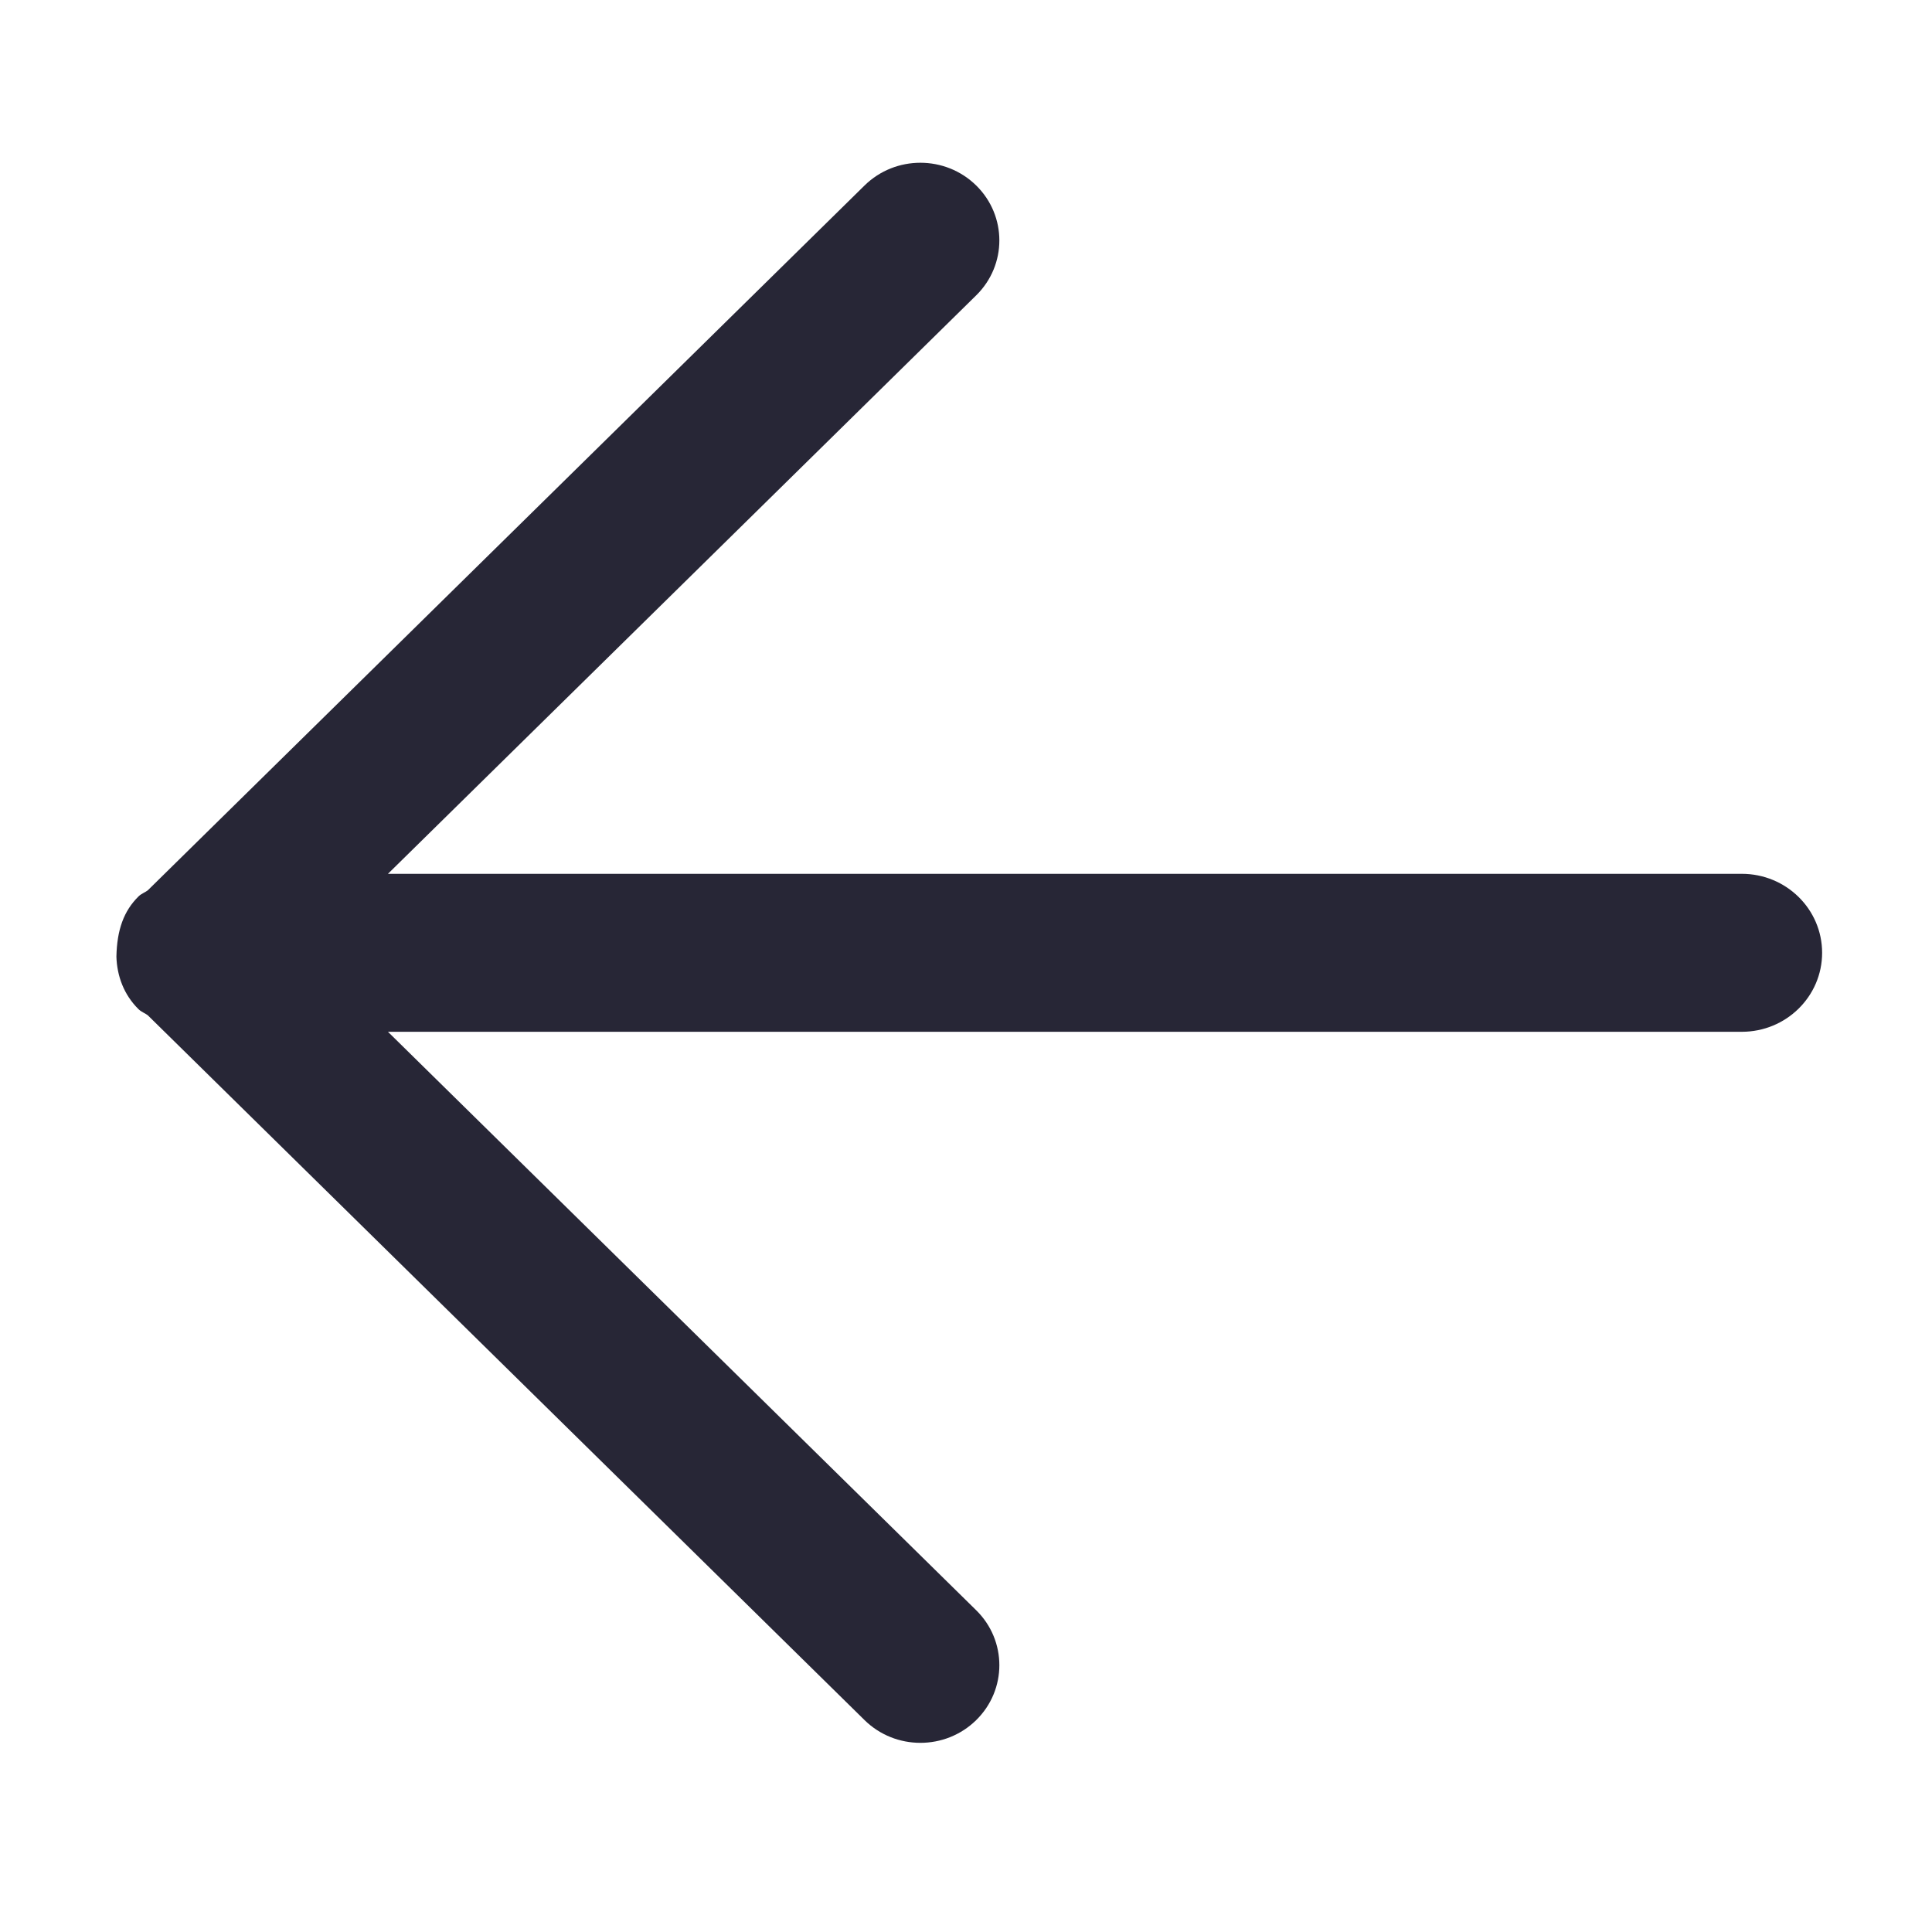
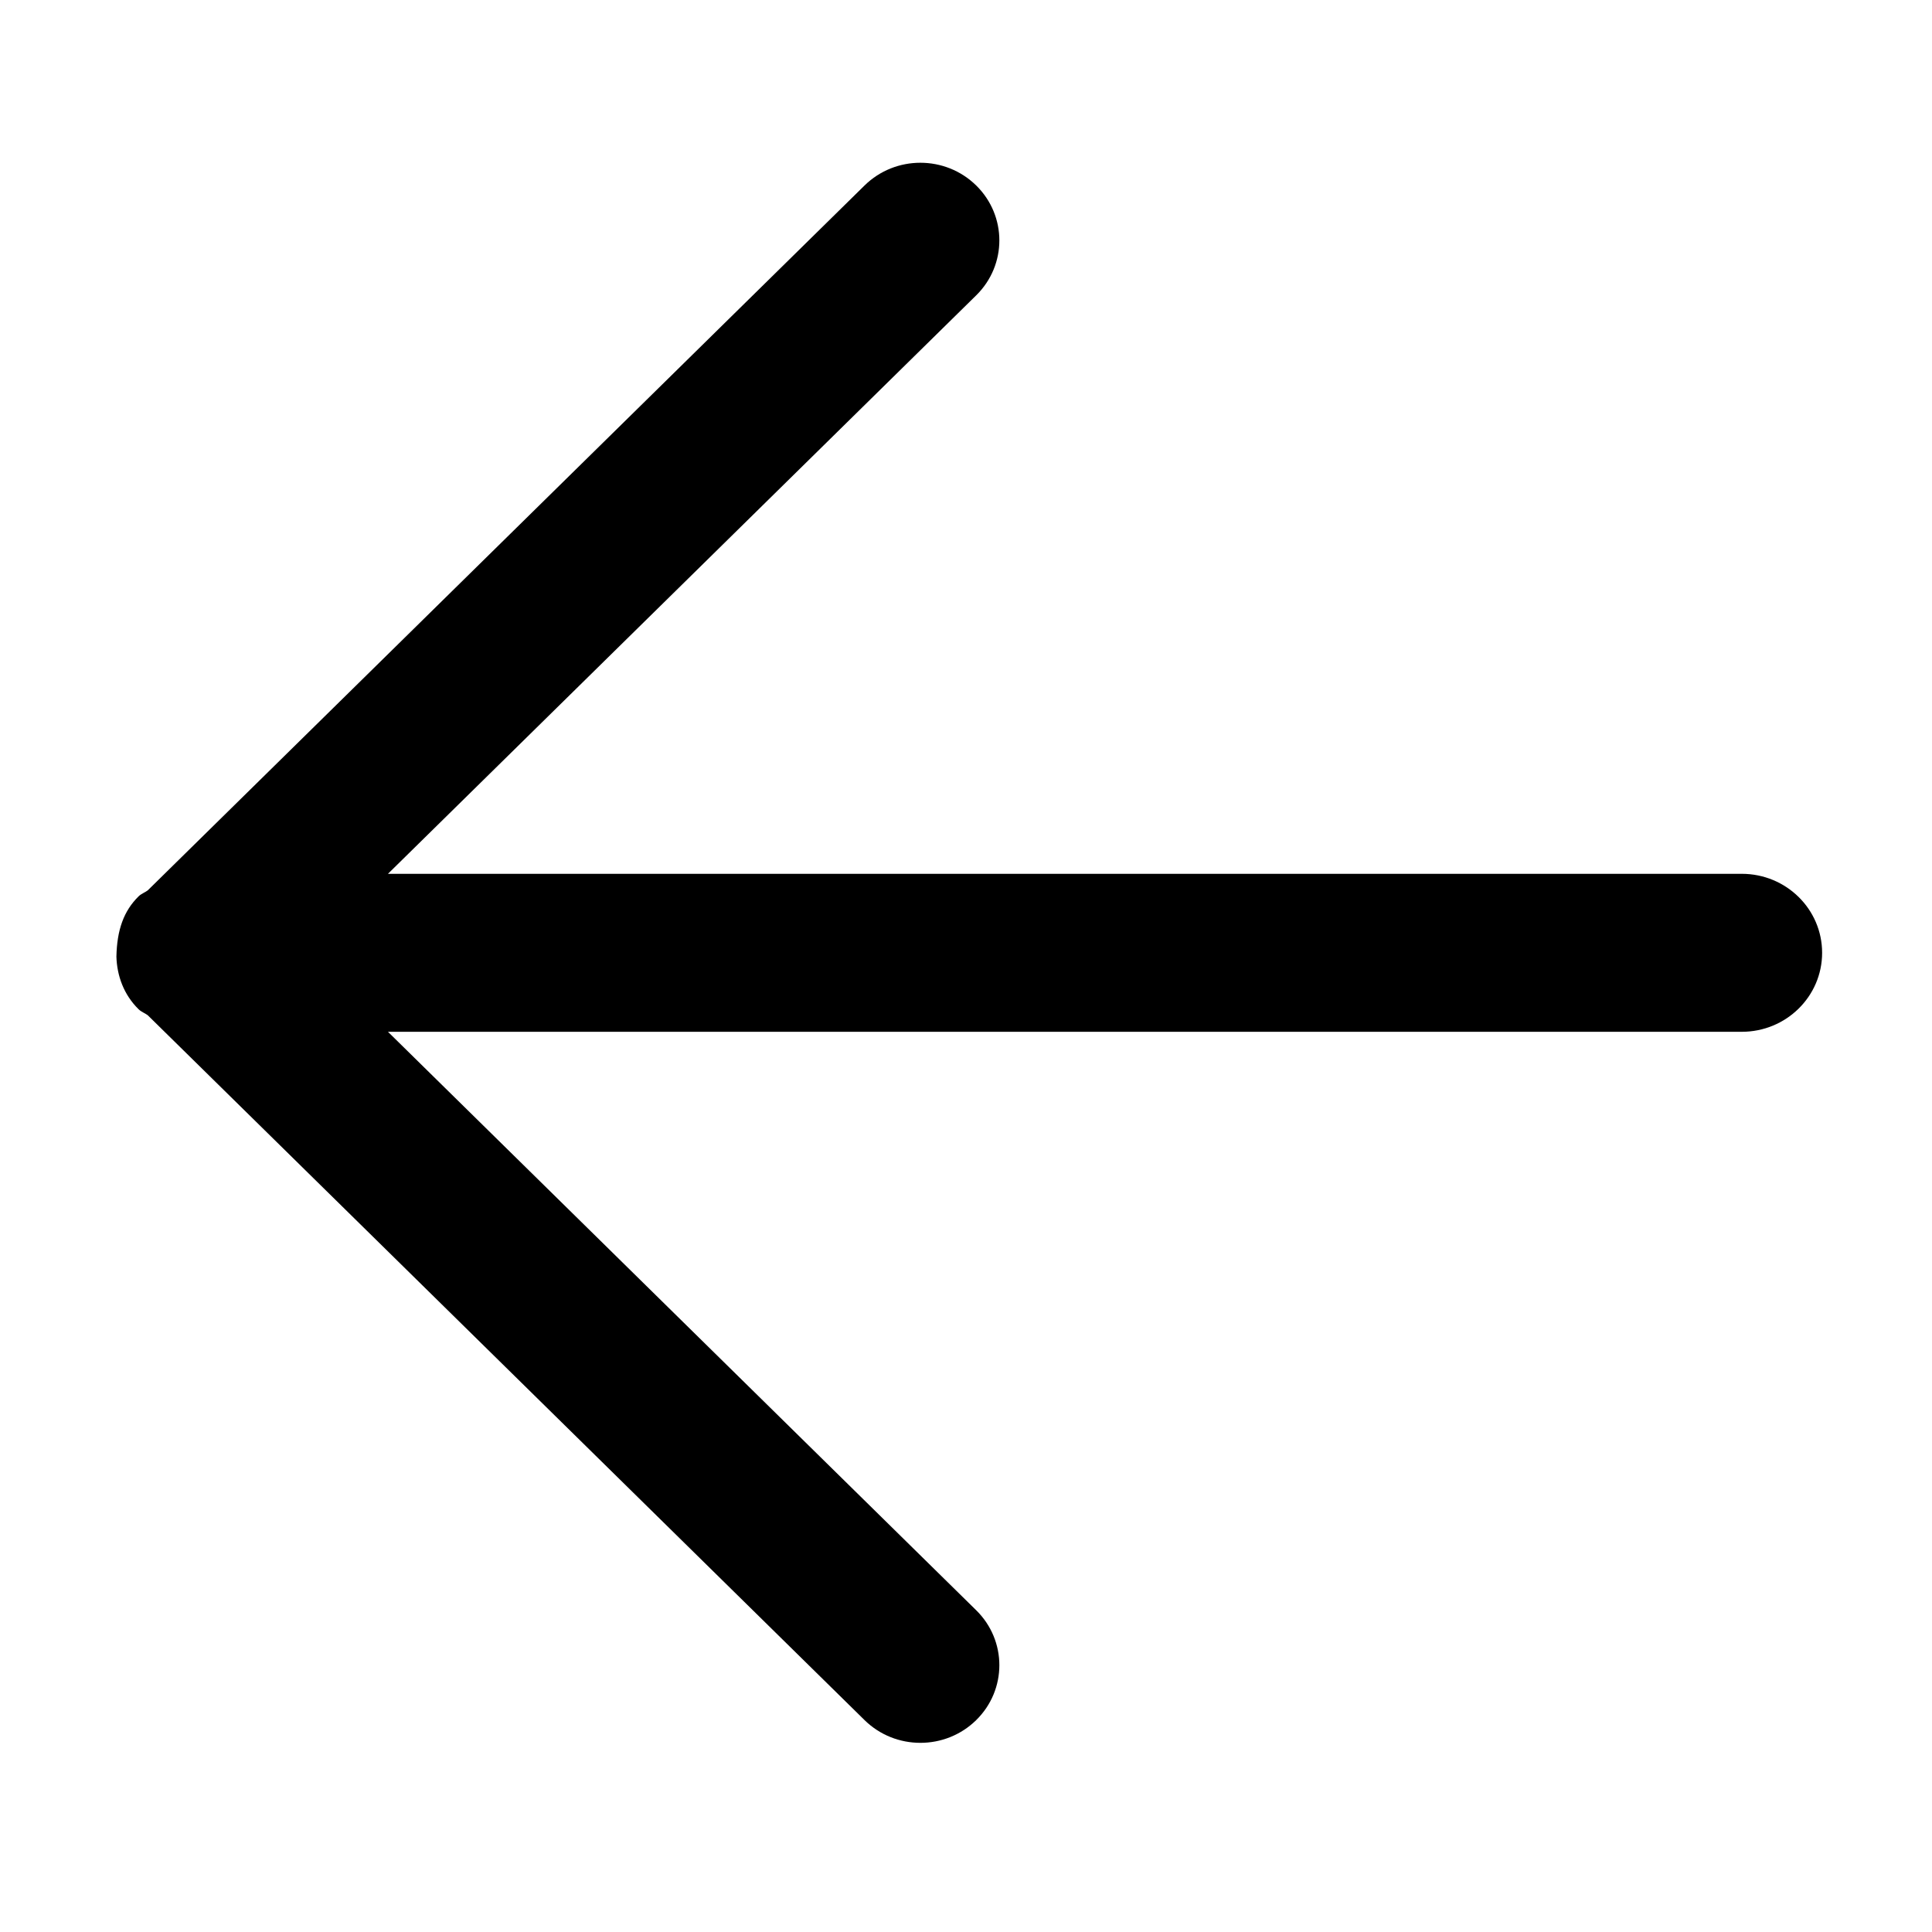
<svg xmlns="http://www.w3.org/2000/svg" t="1775314572666" class="icon" viewBox="0 0 1024 1024" version="1.1" p-id="9875" width="200" height="200" id="svg1">
  <defs id="defs1" />
-   <path d="m 73.443,475.096 c 1.432,-1.409 3.281,-2.01 4.855,-3.17 L 458.222,98.317 c 16.348,-16.069 42.849,-16.069 59.196,0 16.347,16.078 16.347,42.139 0,58.212 L 205.625,463.142 h 717.565 c 23.512,0 42.571,18.742 42.571,41.862 0,23.121 -19.06,41.866 -42.571,41.866 H 205.625 l 311.792,306.607 c 16.347,16.07 16.347,42.135 0,58.208 -16.347,16.074 -42.849,16.074 -59.196,0 L 78.296,538.085 c -1.573,-1.164 -3.423,-1.762 -4.855,-3.174 -7.848,-7.719 -11.448,-17.766 -11.741,-27.878 0.295,-14.17 3.894,-24.217 11.743,-31.937 z m 0,0" fill="#272636" p-id="9876" id="path1" style="stroke-width:1.239" />
+   <path d="m 73.443,475.096 c 1.432,-1.409 3.281,-2.01 4.855,-3.17 L 458.222,98.317 c 16.348,-16.069 42.849,-16.069 59.196,0 16.347,16.078 16.347,42.139 0,58.212 L 205.625,463.142 h 717.565 c 23.512,0 42.571,18.742 42.571,41.862 0,23.121 -19.06,41.866 -42.571,41.866 H 205.625 l 311.792,306.607 c 16.347,16.07 16.347,42.135 0,58.208 -16.347,16.074 -42.849,16.074 -59.196,0 L 78.296,538.085 c -1.573,-1.164 -3.423,-1.762 -4.855,-3.174 -7.848,-7.719 -11.448,-17.766 -11.741,-27.878 0.295,-14.17 3.894,-24.217 11.743,-31.937 z m 0,0" p-id="9876" id="path1" style="stroke-width:1.239" />
</svg>
